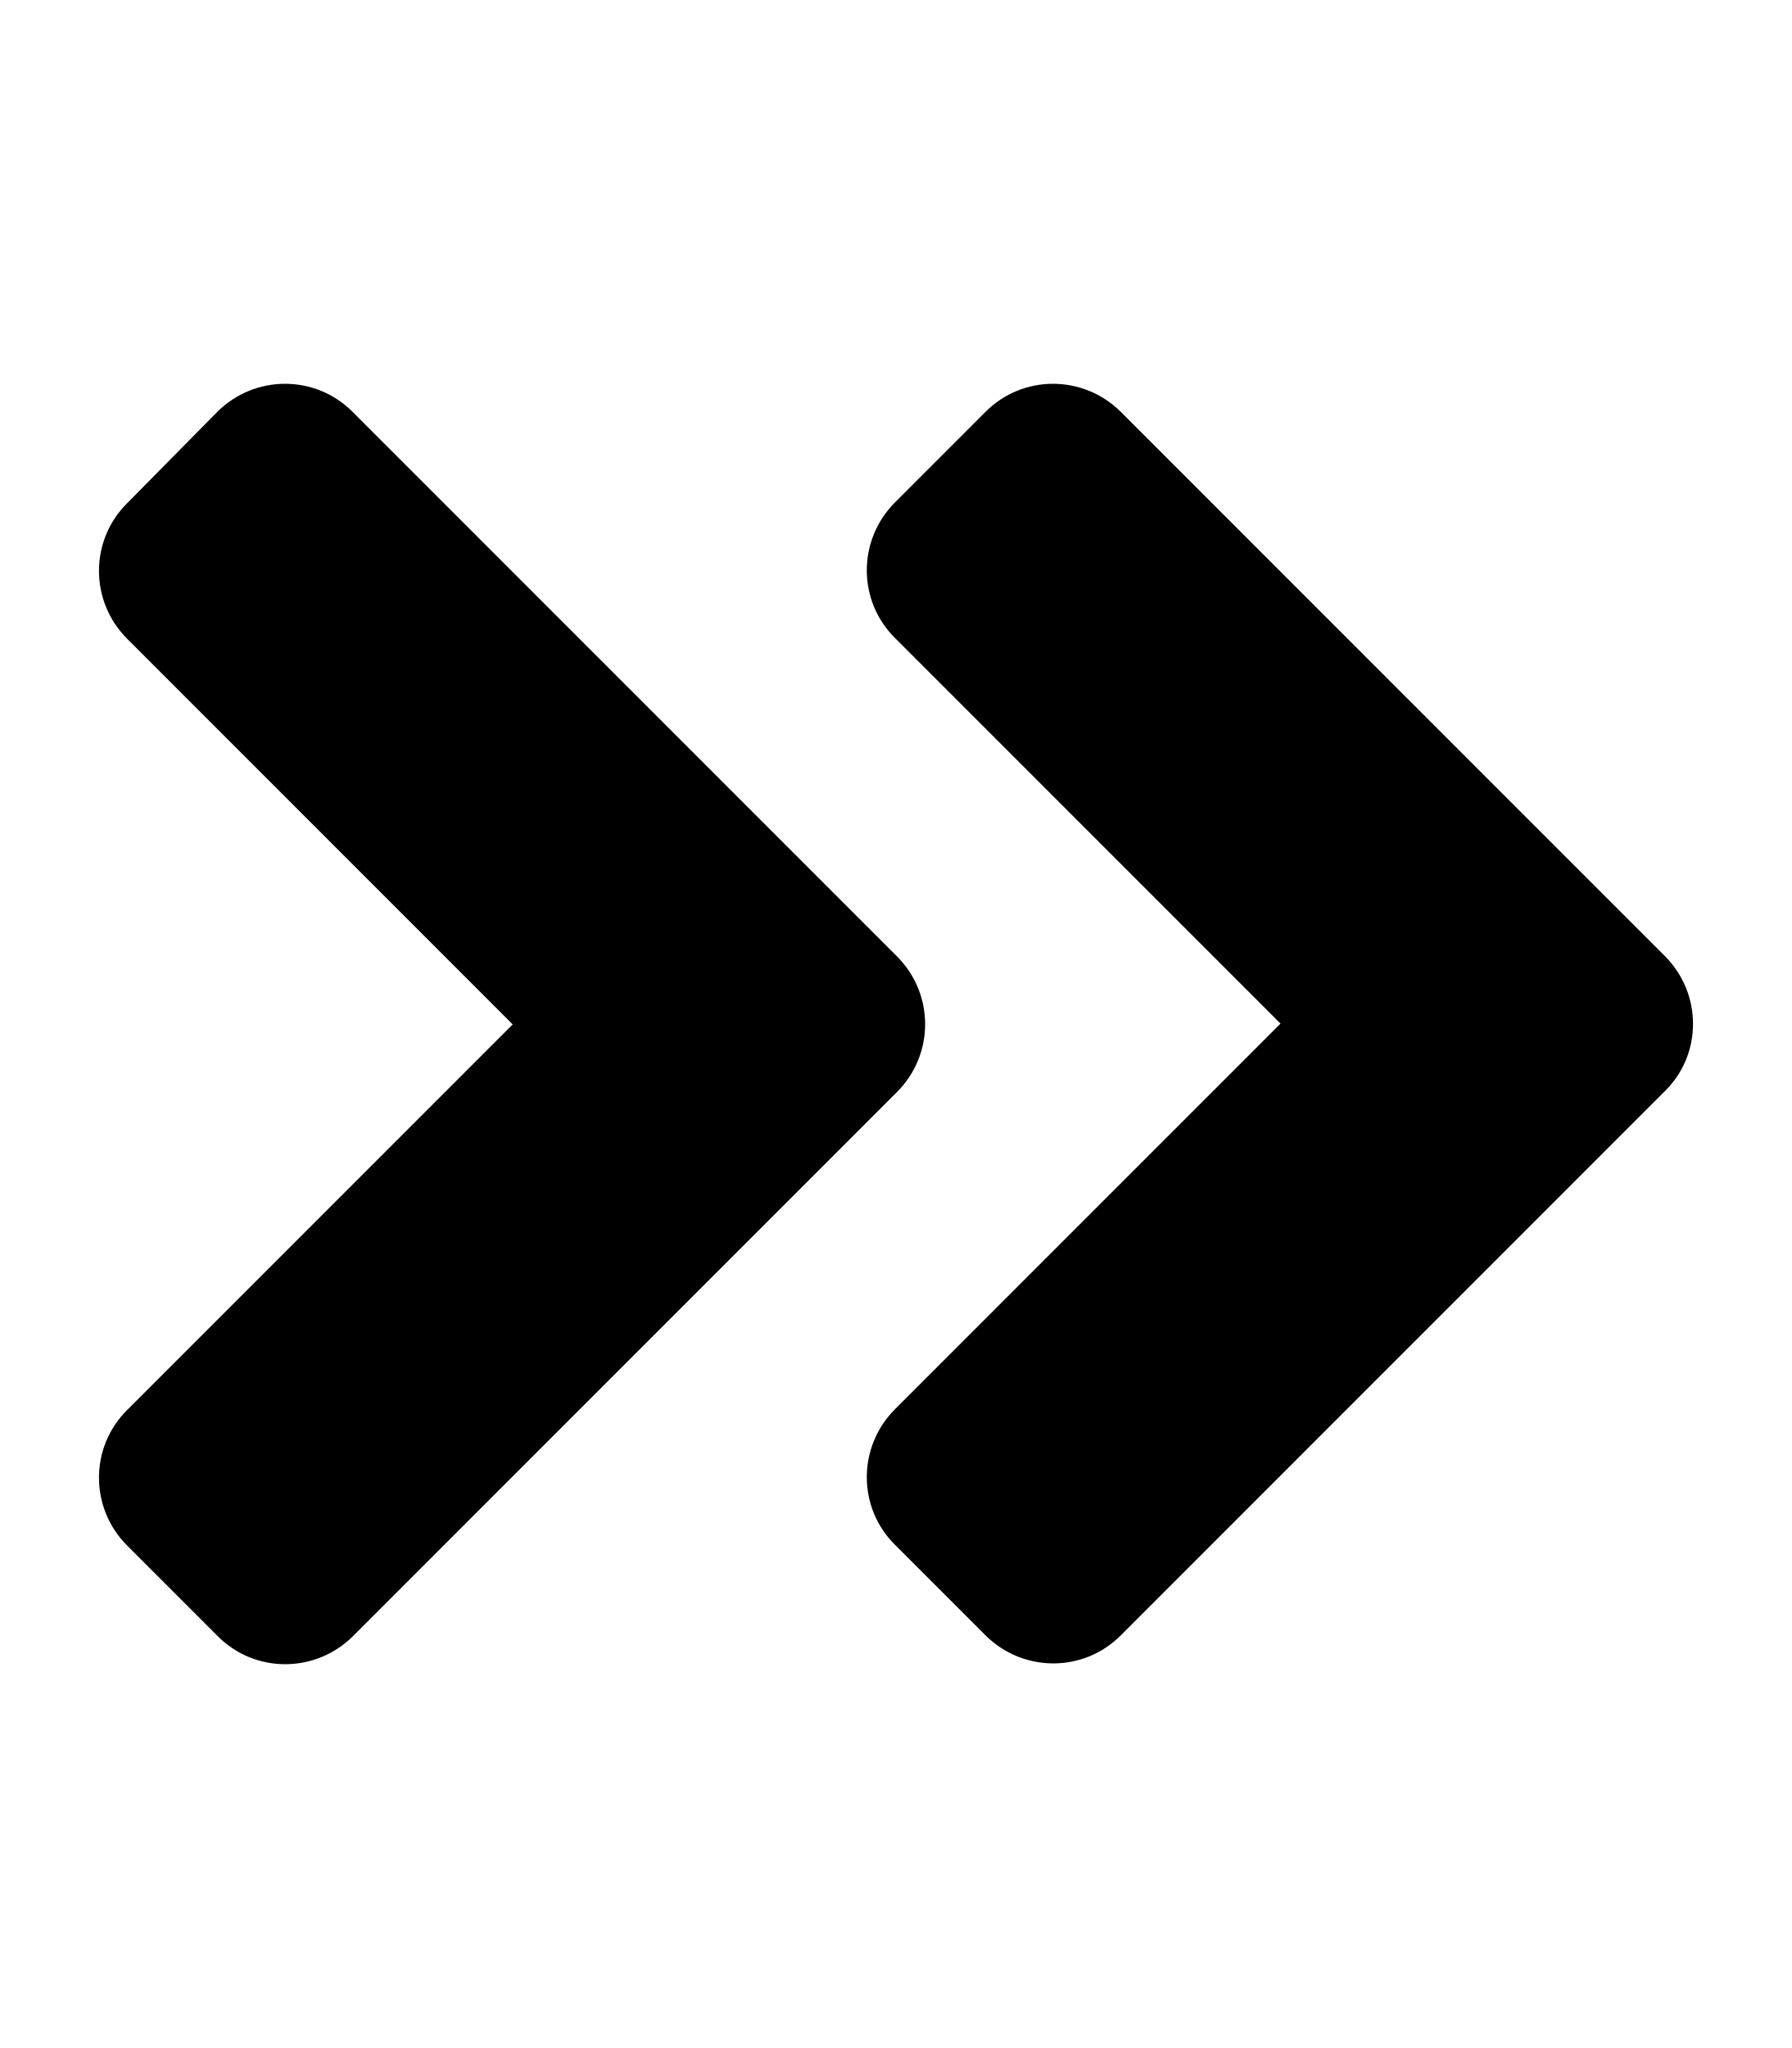
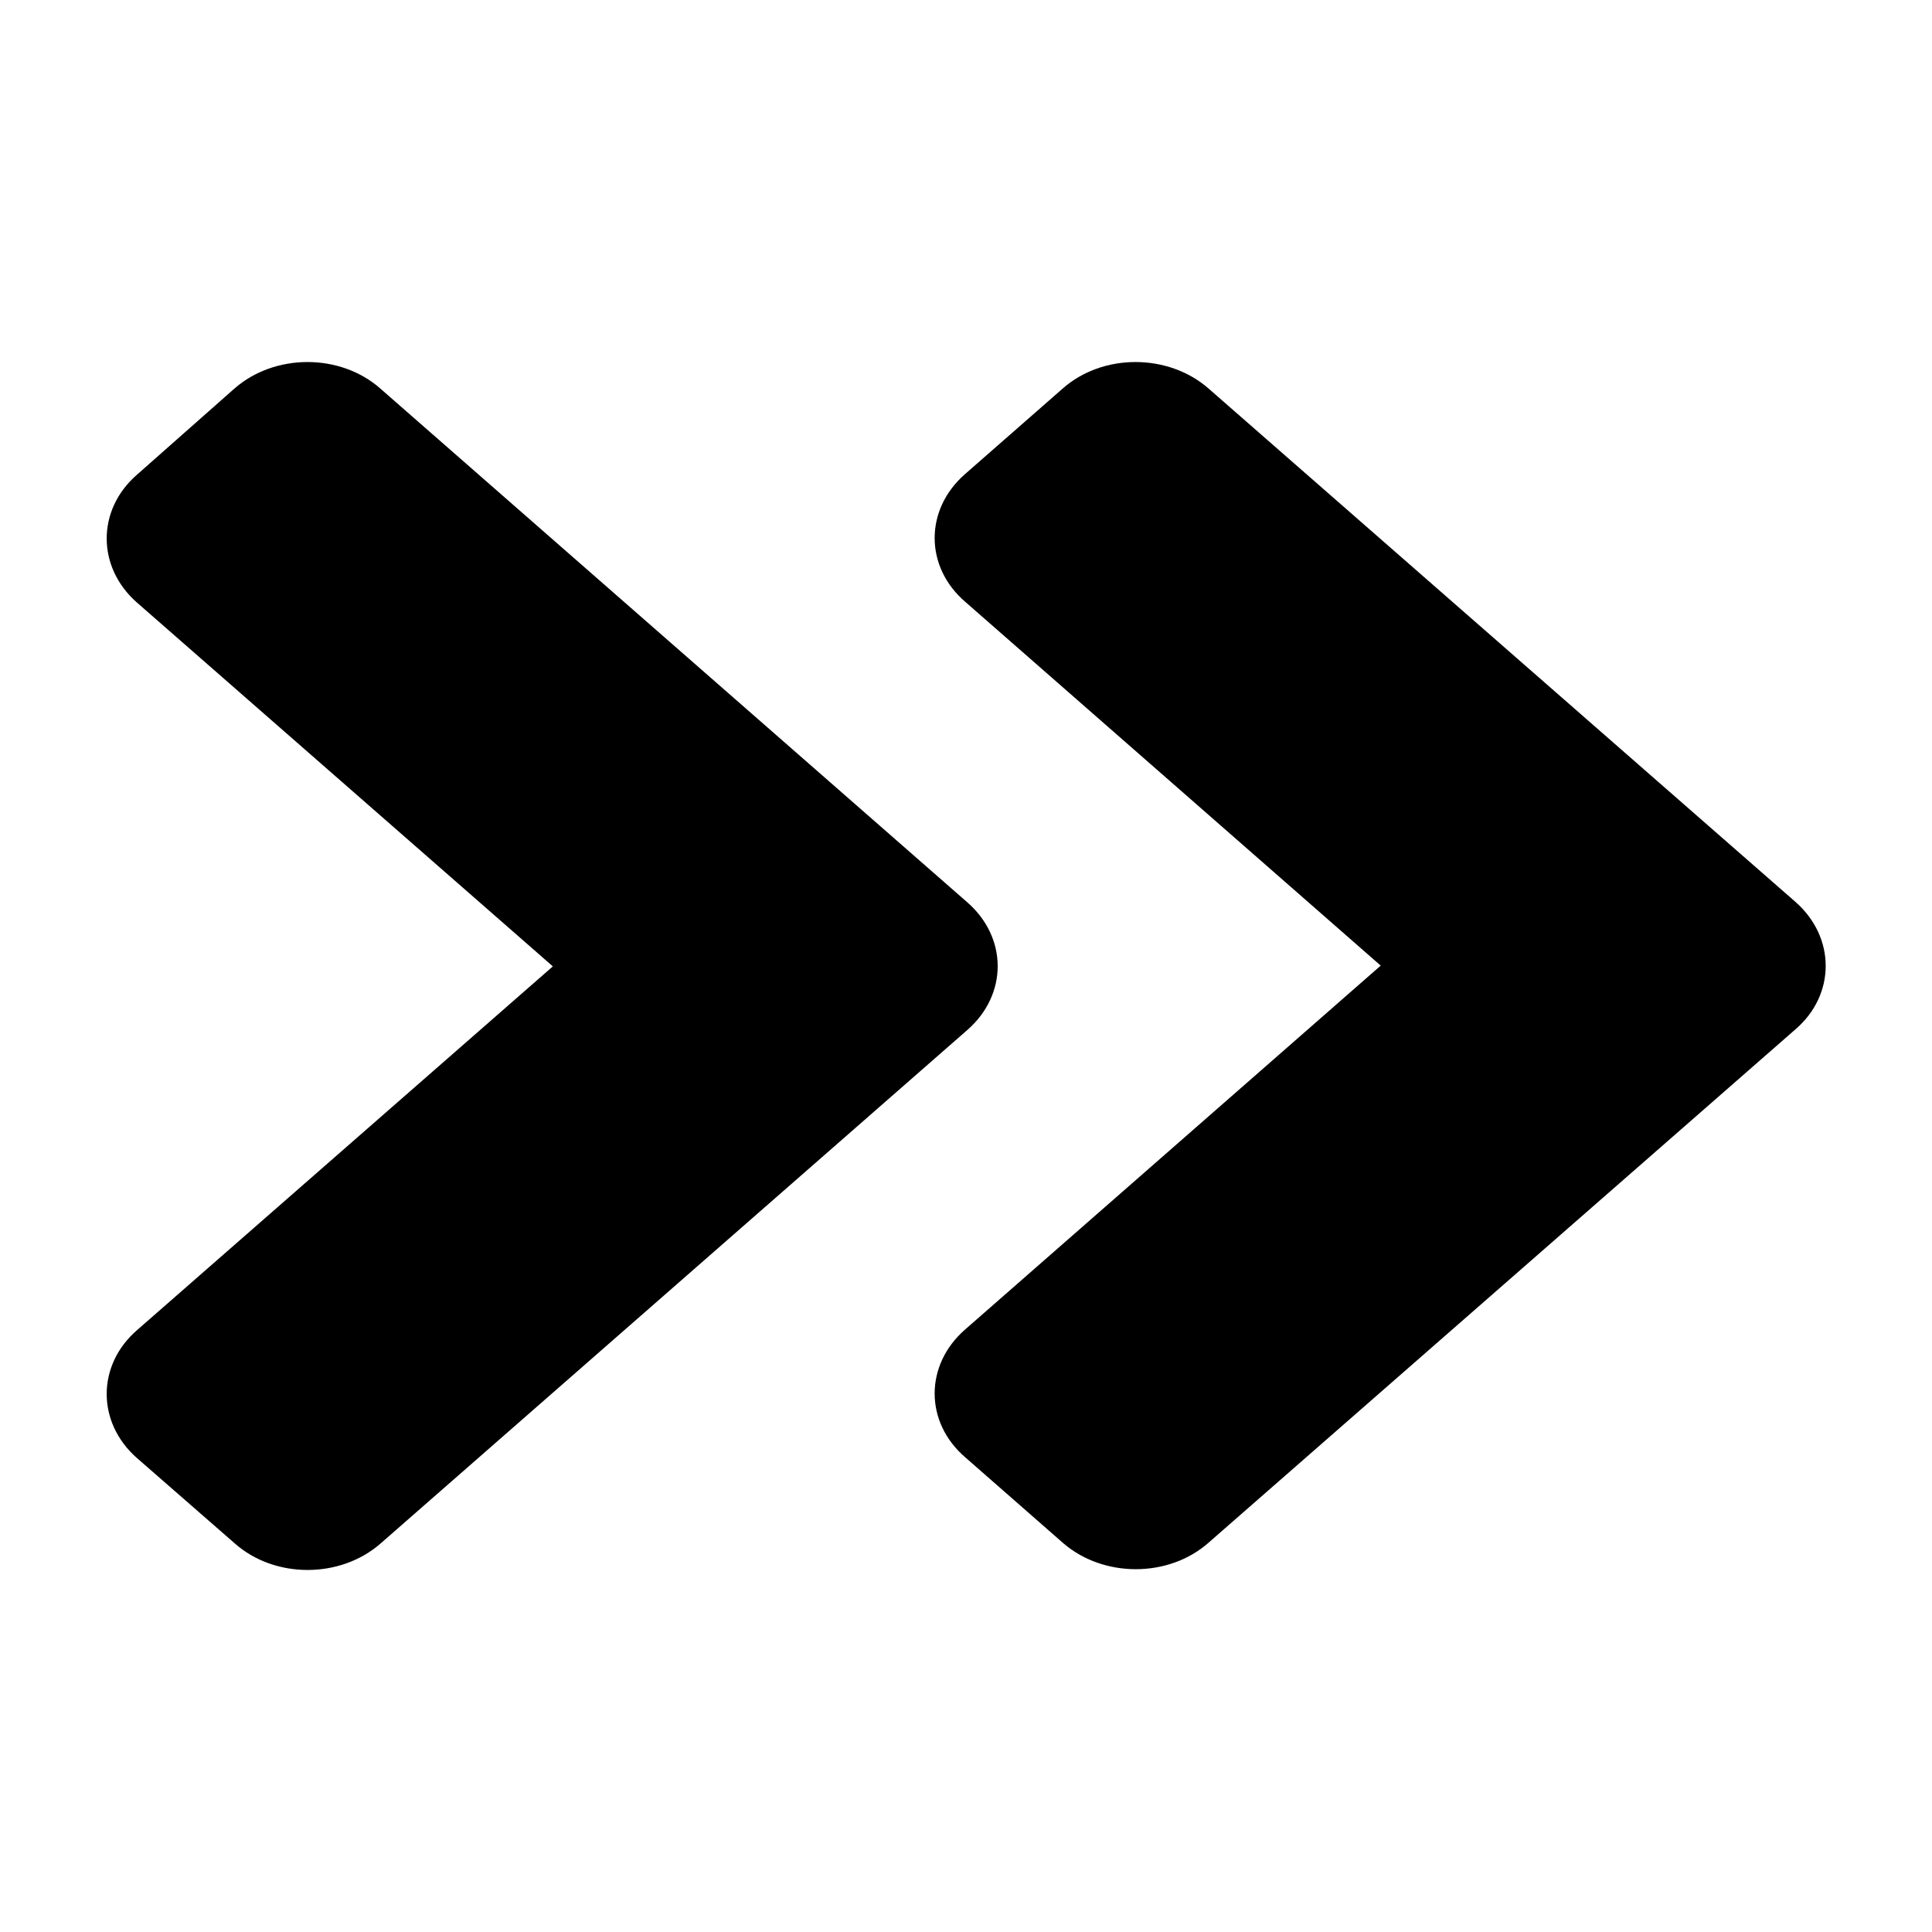
- <svg xmlns="http://www.w3.org/2000/svg" aria-hidden="true" focusable="false" data-prefix="fas" data-icon="angle-double-right" class="svg-inline--fa fa-angle-double-right fa-w-14" role="img" viewBox="0 0 448 512">
-   <path fill="currentColor" d="M224.3 273l-136 136c-9.4 9.4-24.6 9.4-33.9 0l-22.6-22.6c-9.4-9.4-9.4-24.6 0-33.9l96.4-96.4-96.4-96.4c-9.4-9.4-9.4-24.6 0-33.9L54.3 103c9.4-9.4 24.6-9.4 33.9 0l136 136c9.5 9.4 9.5 24.6.1 34zm192-34l-136-136c-9.4-9.4-24.6-9.4-33.9 0l-22.6 22.6c-9.4 9.4-9.4 24.6 0 33.9l96.4 96.4-96.4 96.4c-9.4 9.4-9.4 24.6 0 33.9l22.6 22.6c9.4 9.4 24.6 9.4 33.9 0l136-136c9.4-9.2 9.4-24.4 0-33.8z" />
+ <svg xmlns="http://www.w3.org/2000/svg" width="20pt" height="20pt" viewBox="0 0 20 20" version="1.1">
+   <g id="surface1">
+     <path style=" stroke:none;fill-rule:nonzero;fill:rgb(0%,0%,0%);fill-opacity:1;" d="M 10.012 10.664 L 3.941 15.977 C 3.523 16.344 2.844 16.344 2.43 15.977 L 1.418 15.094 C 1 14.727 1 14.133 1.418 13.77 L 5.723 10.004 L 1.418 6.238 C 1 5.871 1 5.277 1.418 4.914 L 2.426 4.023 C 2.844 3.656 3.523 3.656 3.938 4.023 L 10.008 9.336 C 10.434 9.703 10.434 10.297 10.012 10.664 Z M 18.586 9.336 L 12.512 4.023 C 12.094 3.656 11.414 3.656 11 4.023 L 9.992 4.906 C 9.57 5.273 9.57 5.867 9.992 6.23 L 14.293 9.996 L 9.992 13.762 C 9.57 14.129 9.57 14.723 9.992 15.086 L 11 15.969 C 11.418 16.336 12.098 16.336 12.512 15.969 L 18.586 10.656 C 19.004 10.297 19.004 9.703 18.586 9.336 Z M 18.586 9.336 " />
+   </g>
</svg>
